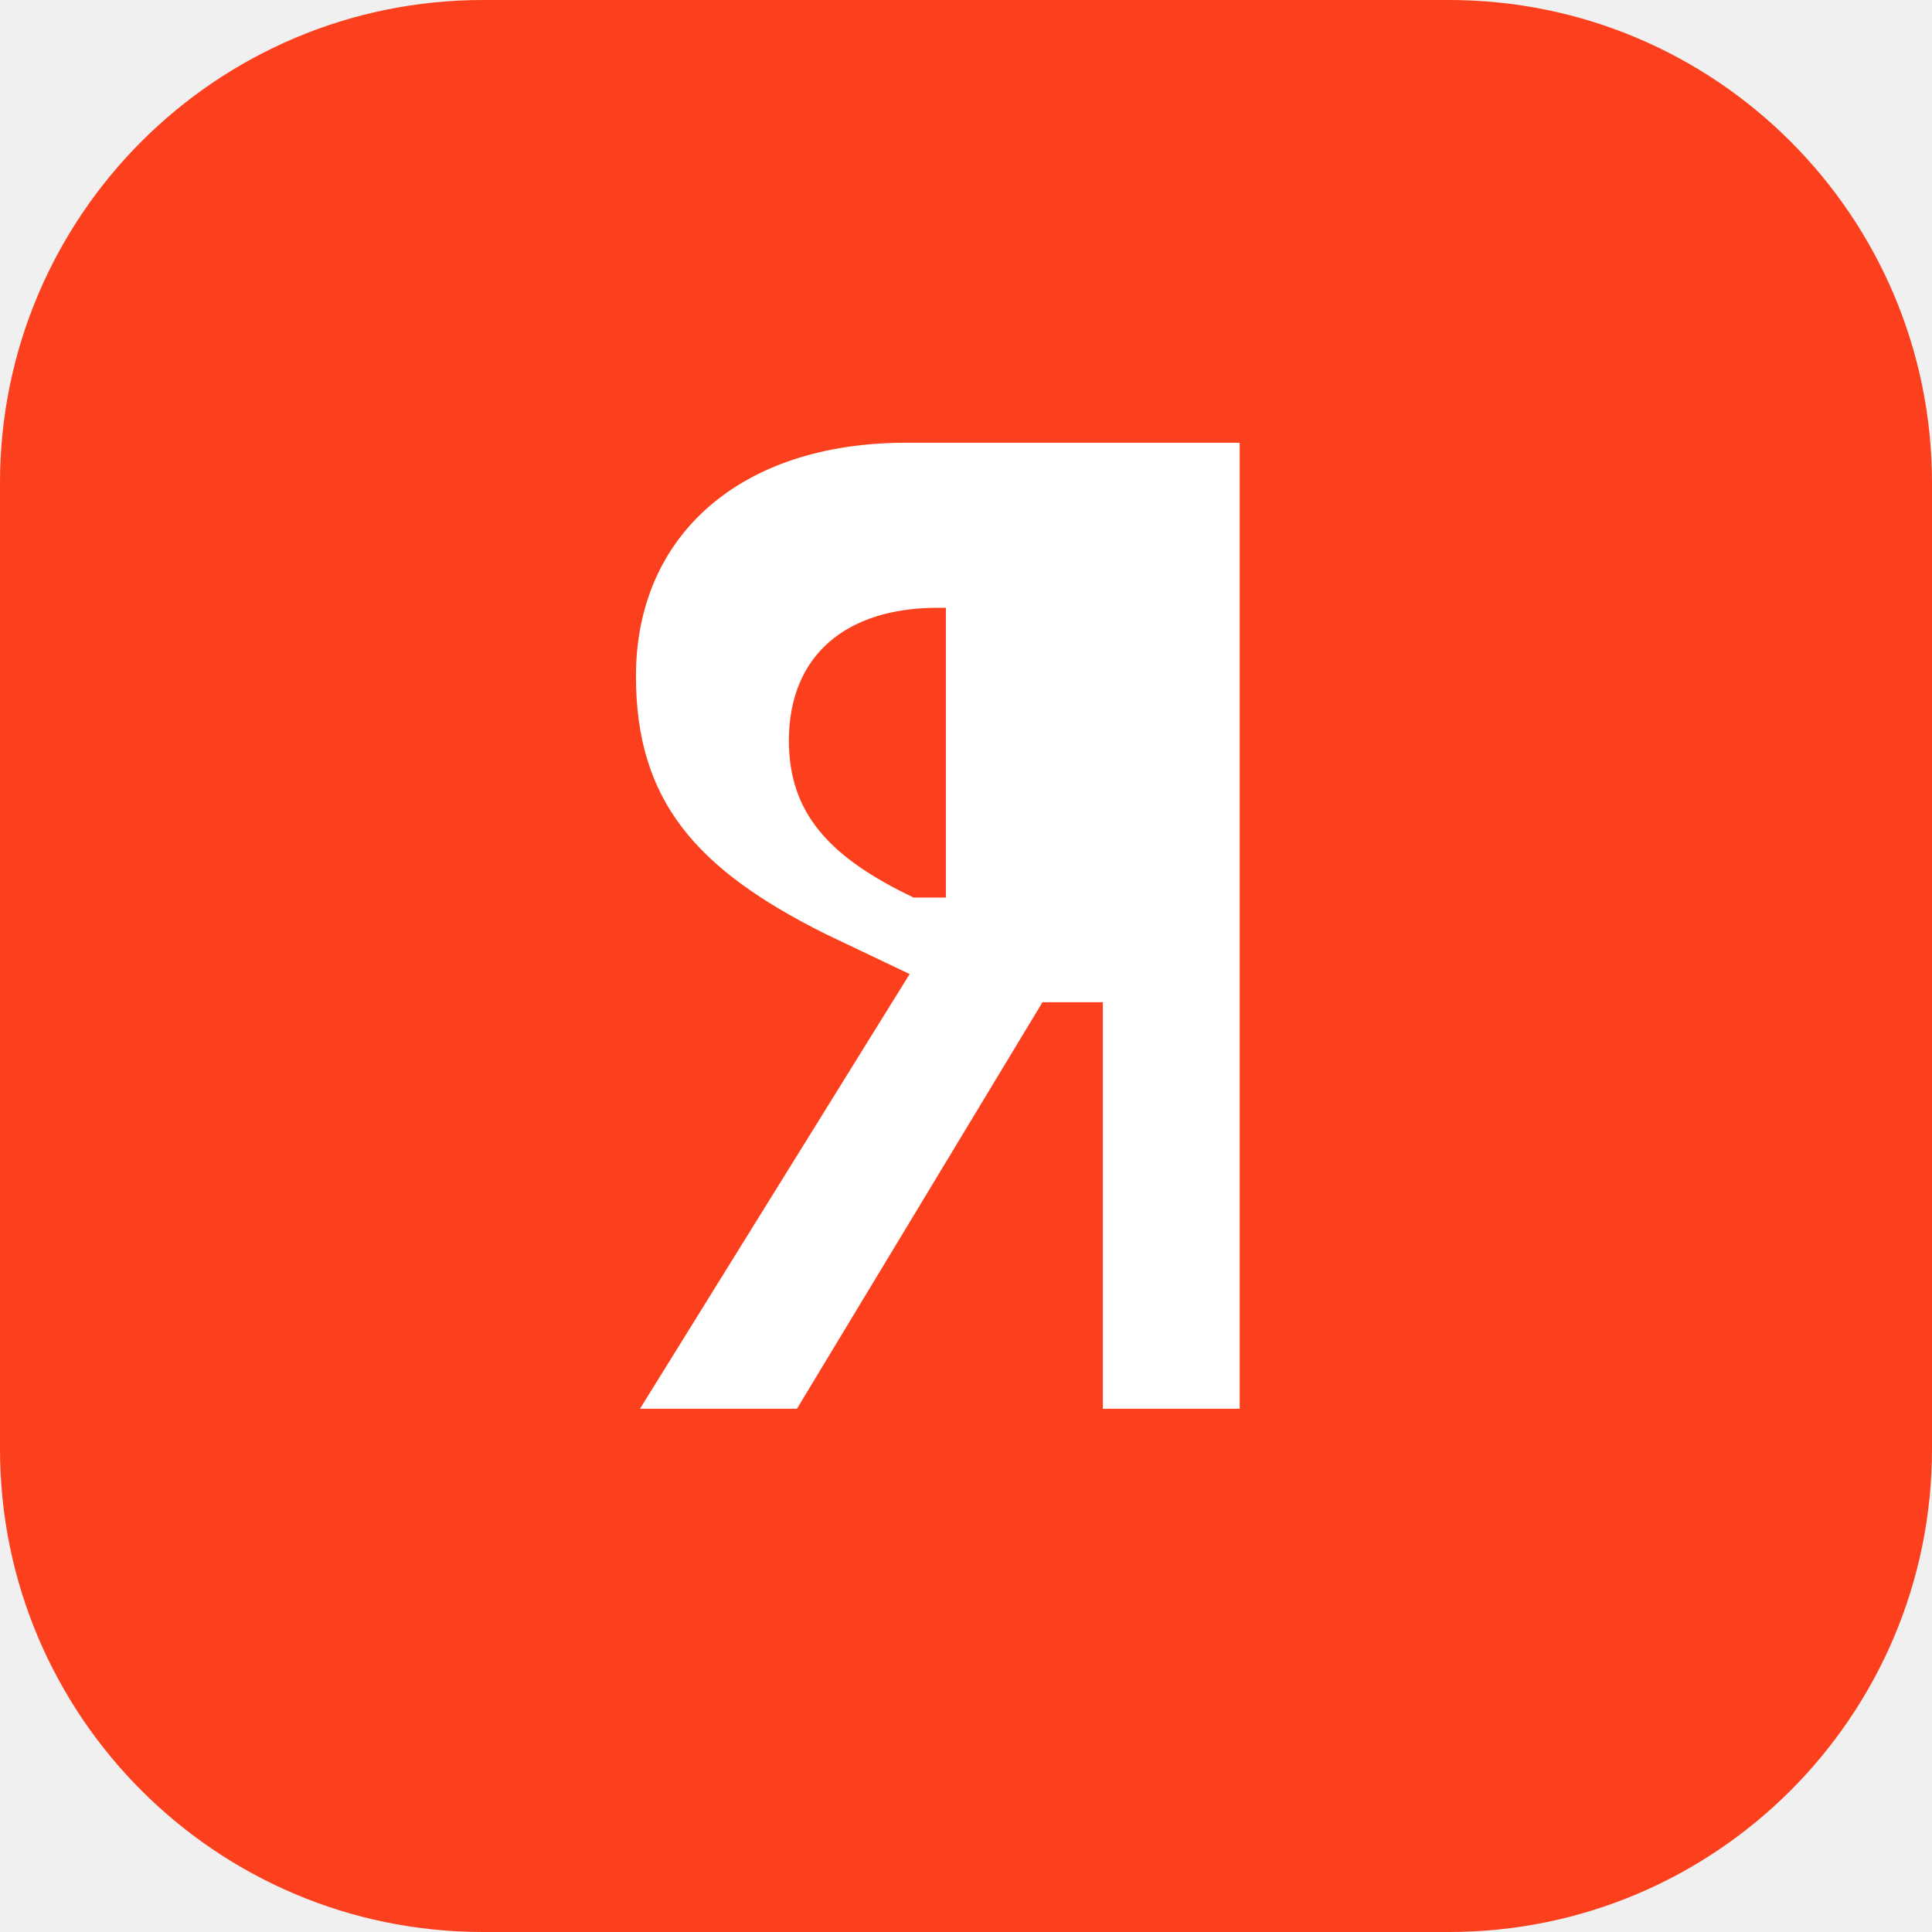
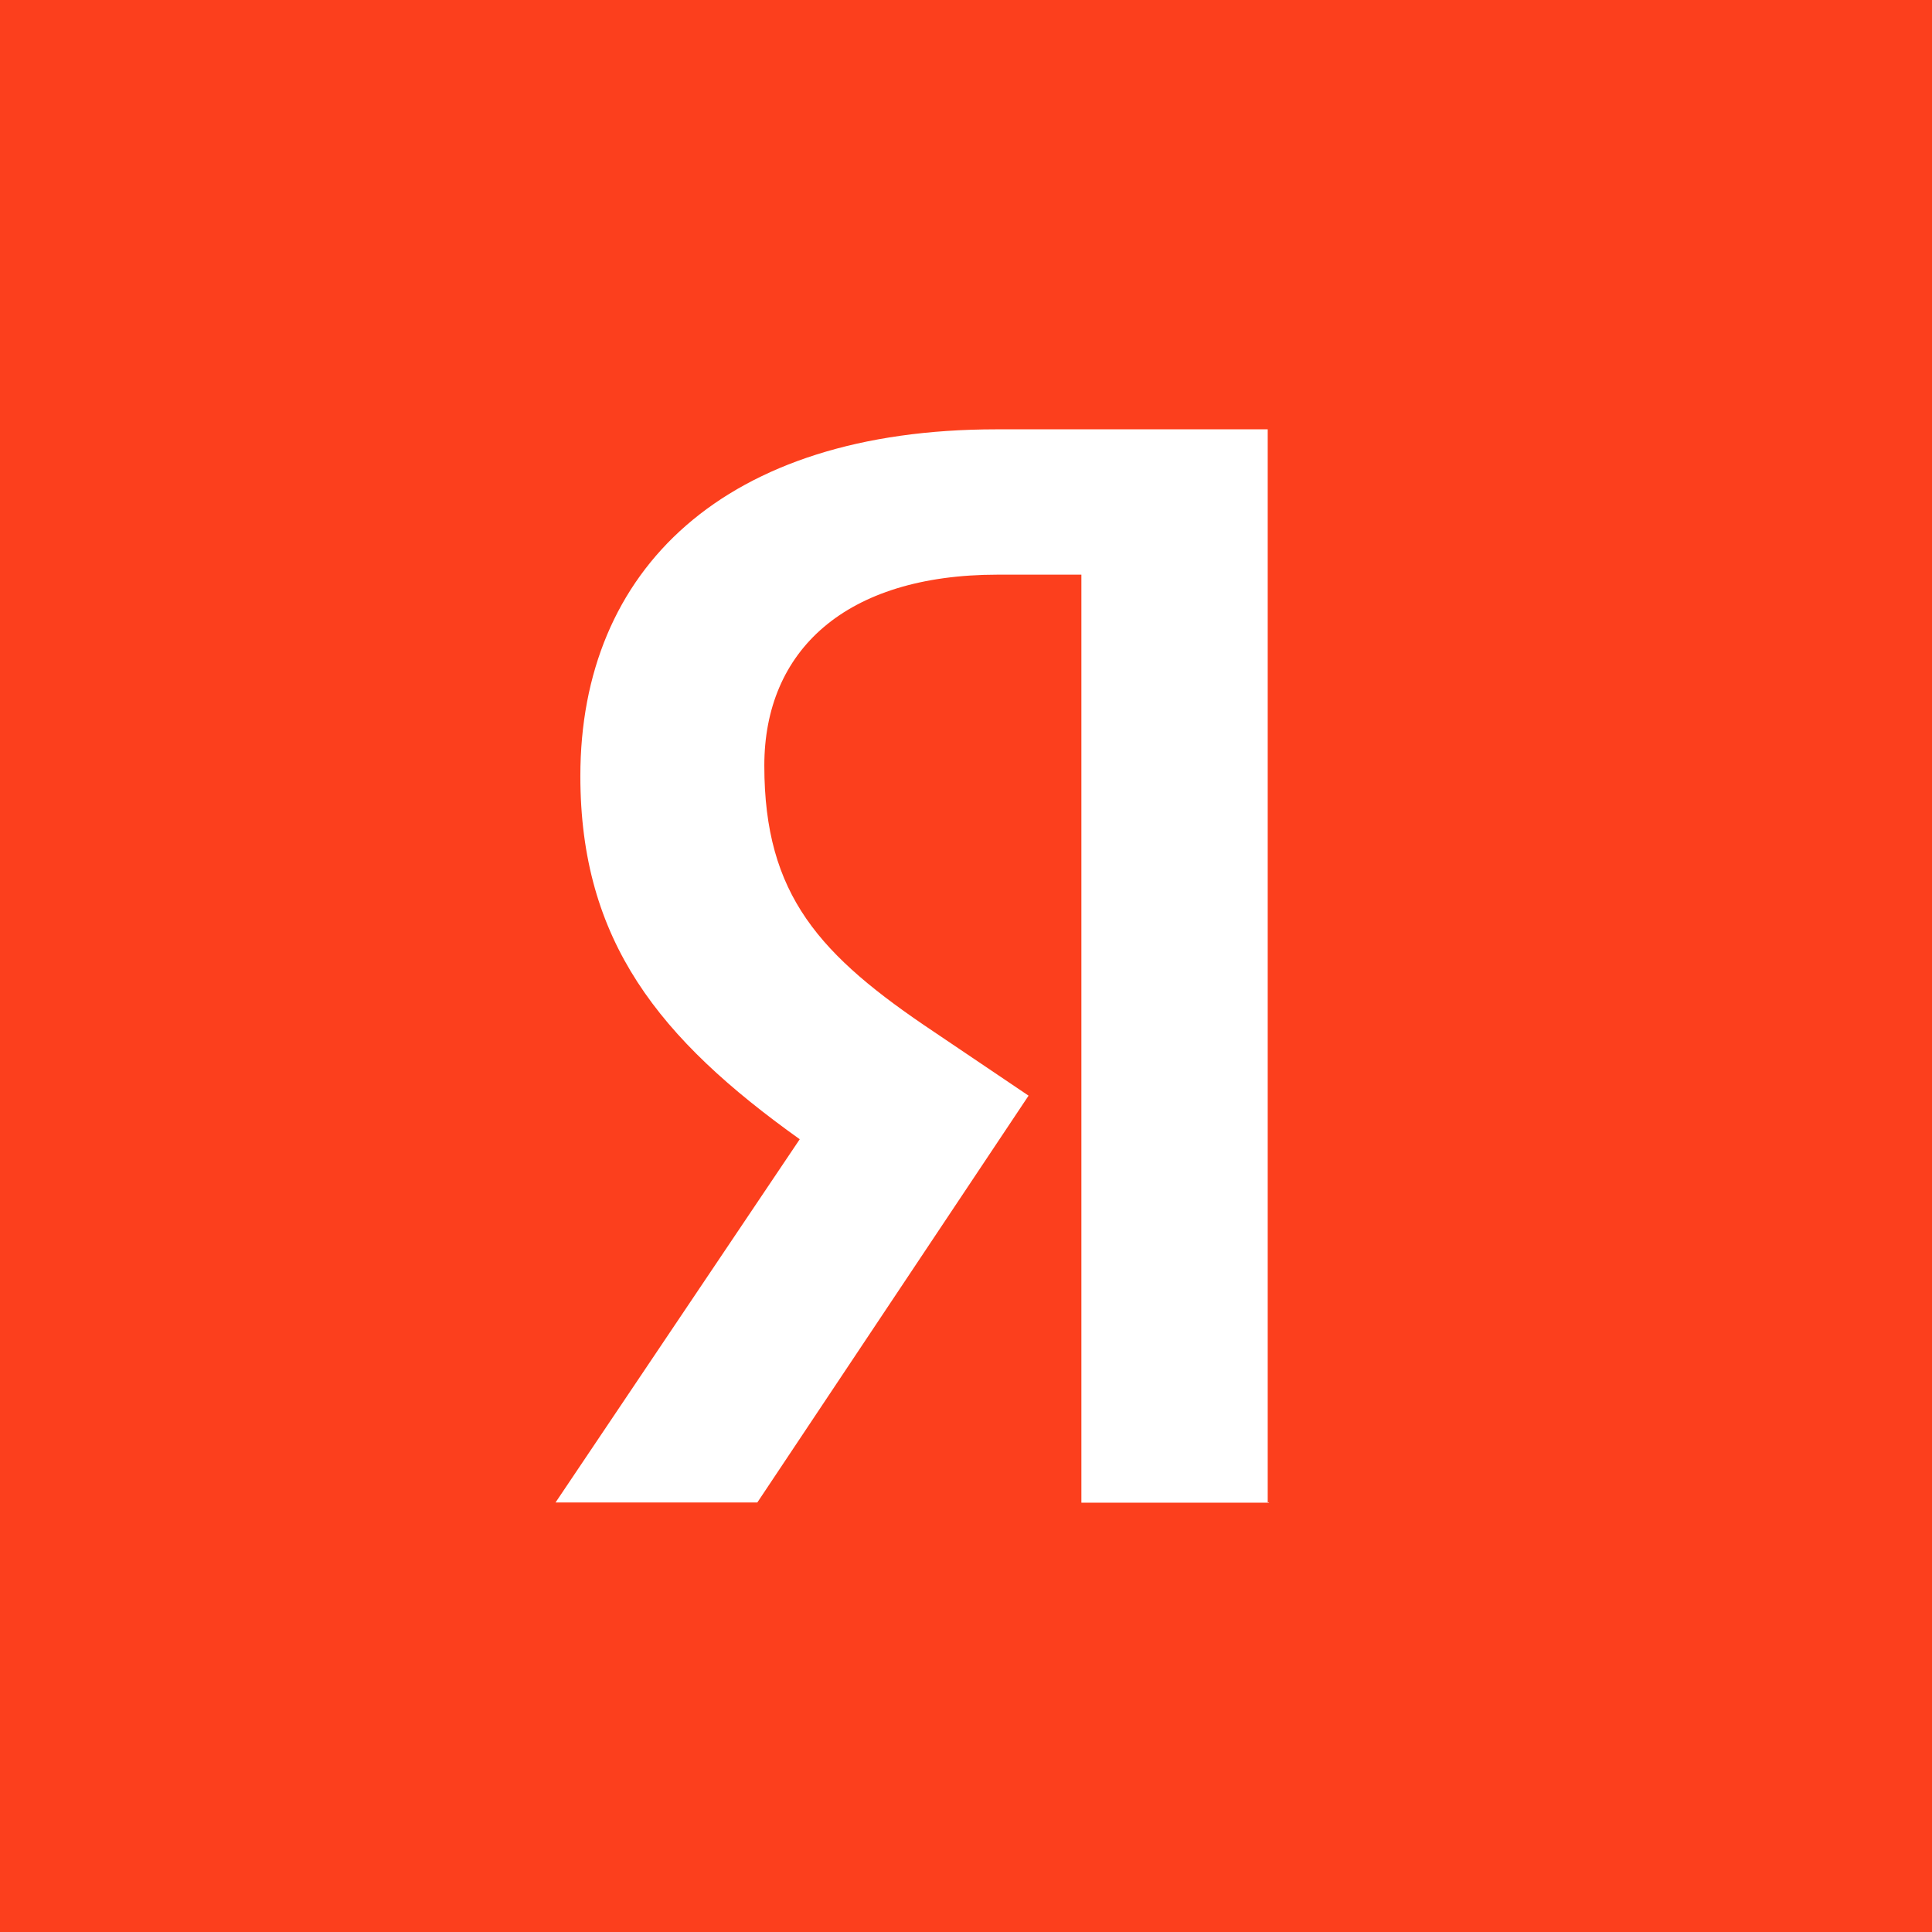
- <svg xmlns="http://www.w3.org/2000/svg" viewBox="0 0 24 24" fill="none">
-   <rect width="24" height="24" rx="6" fill="#FC3F1D" />
-   <path fill="#fff" d="M12.7 5.5h-1.45c-2.05 0-3.35 1.15-3.35 2.9 0 1.55.75 2.4 2.35 3.2l1.05.5-3.35 5.4h1.95l3.05-5.05h.75V17.5h1.7V5.5h-1.7zm-1.35 5.65c-1.05-.5-1.55-1.05-1.55-1.95 0-1.05.7-1.65 1.85-1.65h.1v3.6h-.4z" />
+ <svg xmlns="http://www.w3.org/2000/svg" viewBox="0 0 18 18" fill="none">
+   <path fill="#FC3F1D" d="M0 0h18v18H0z" />
+   <path fill="#fff" d="M11.823 14h-1.748V5.354h-.778c-1.428 0-2.176.713-2.176 1.779 0 1.209.516 1.769 1.583 2.482l.879.593-2.527 3.79h-1.88l2.275-3.384C6.143 9.68 5.407 8.769 5.407 7.23 5.407 5.308 6.747 4 9.284 4h2.527v9.997h.012z" />
</svg>
